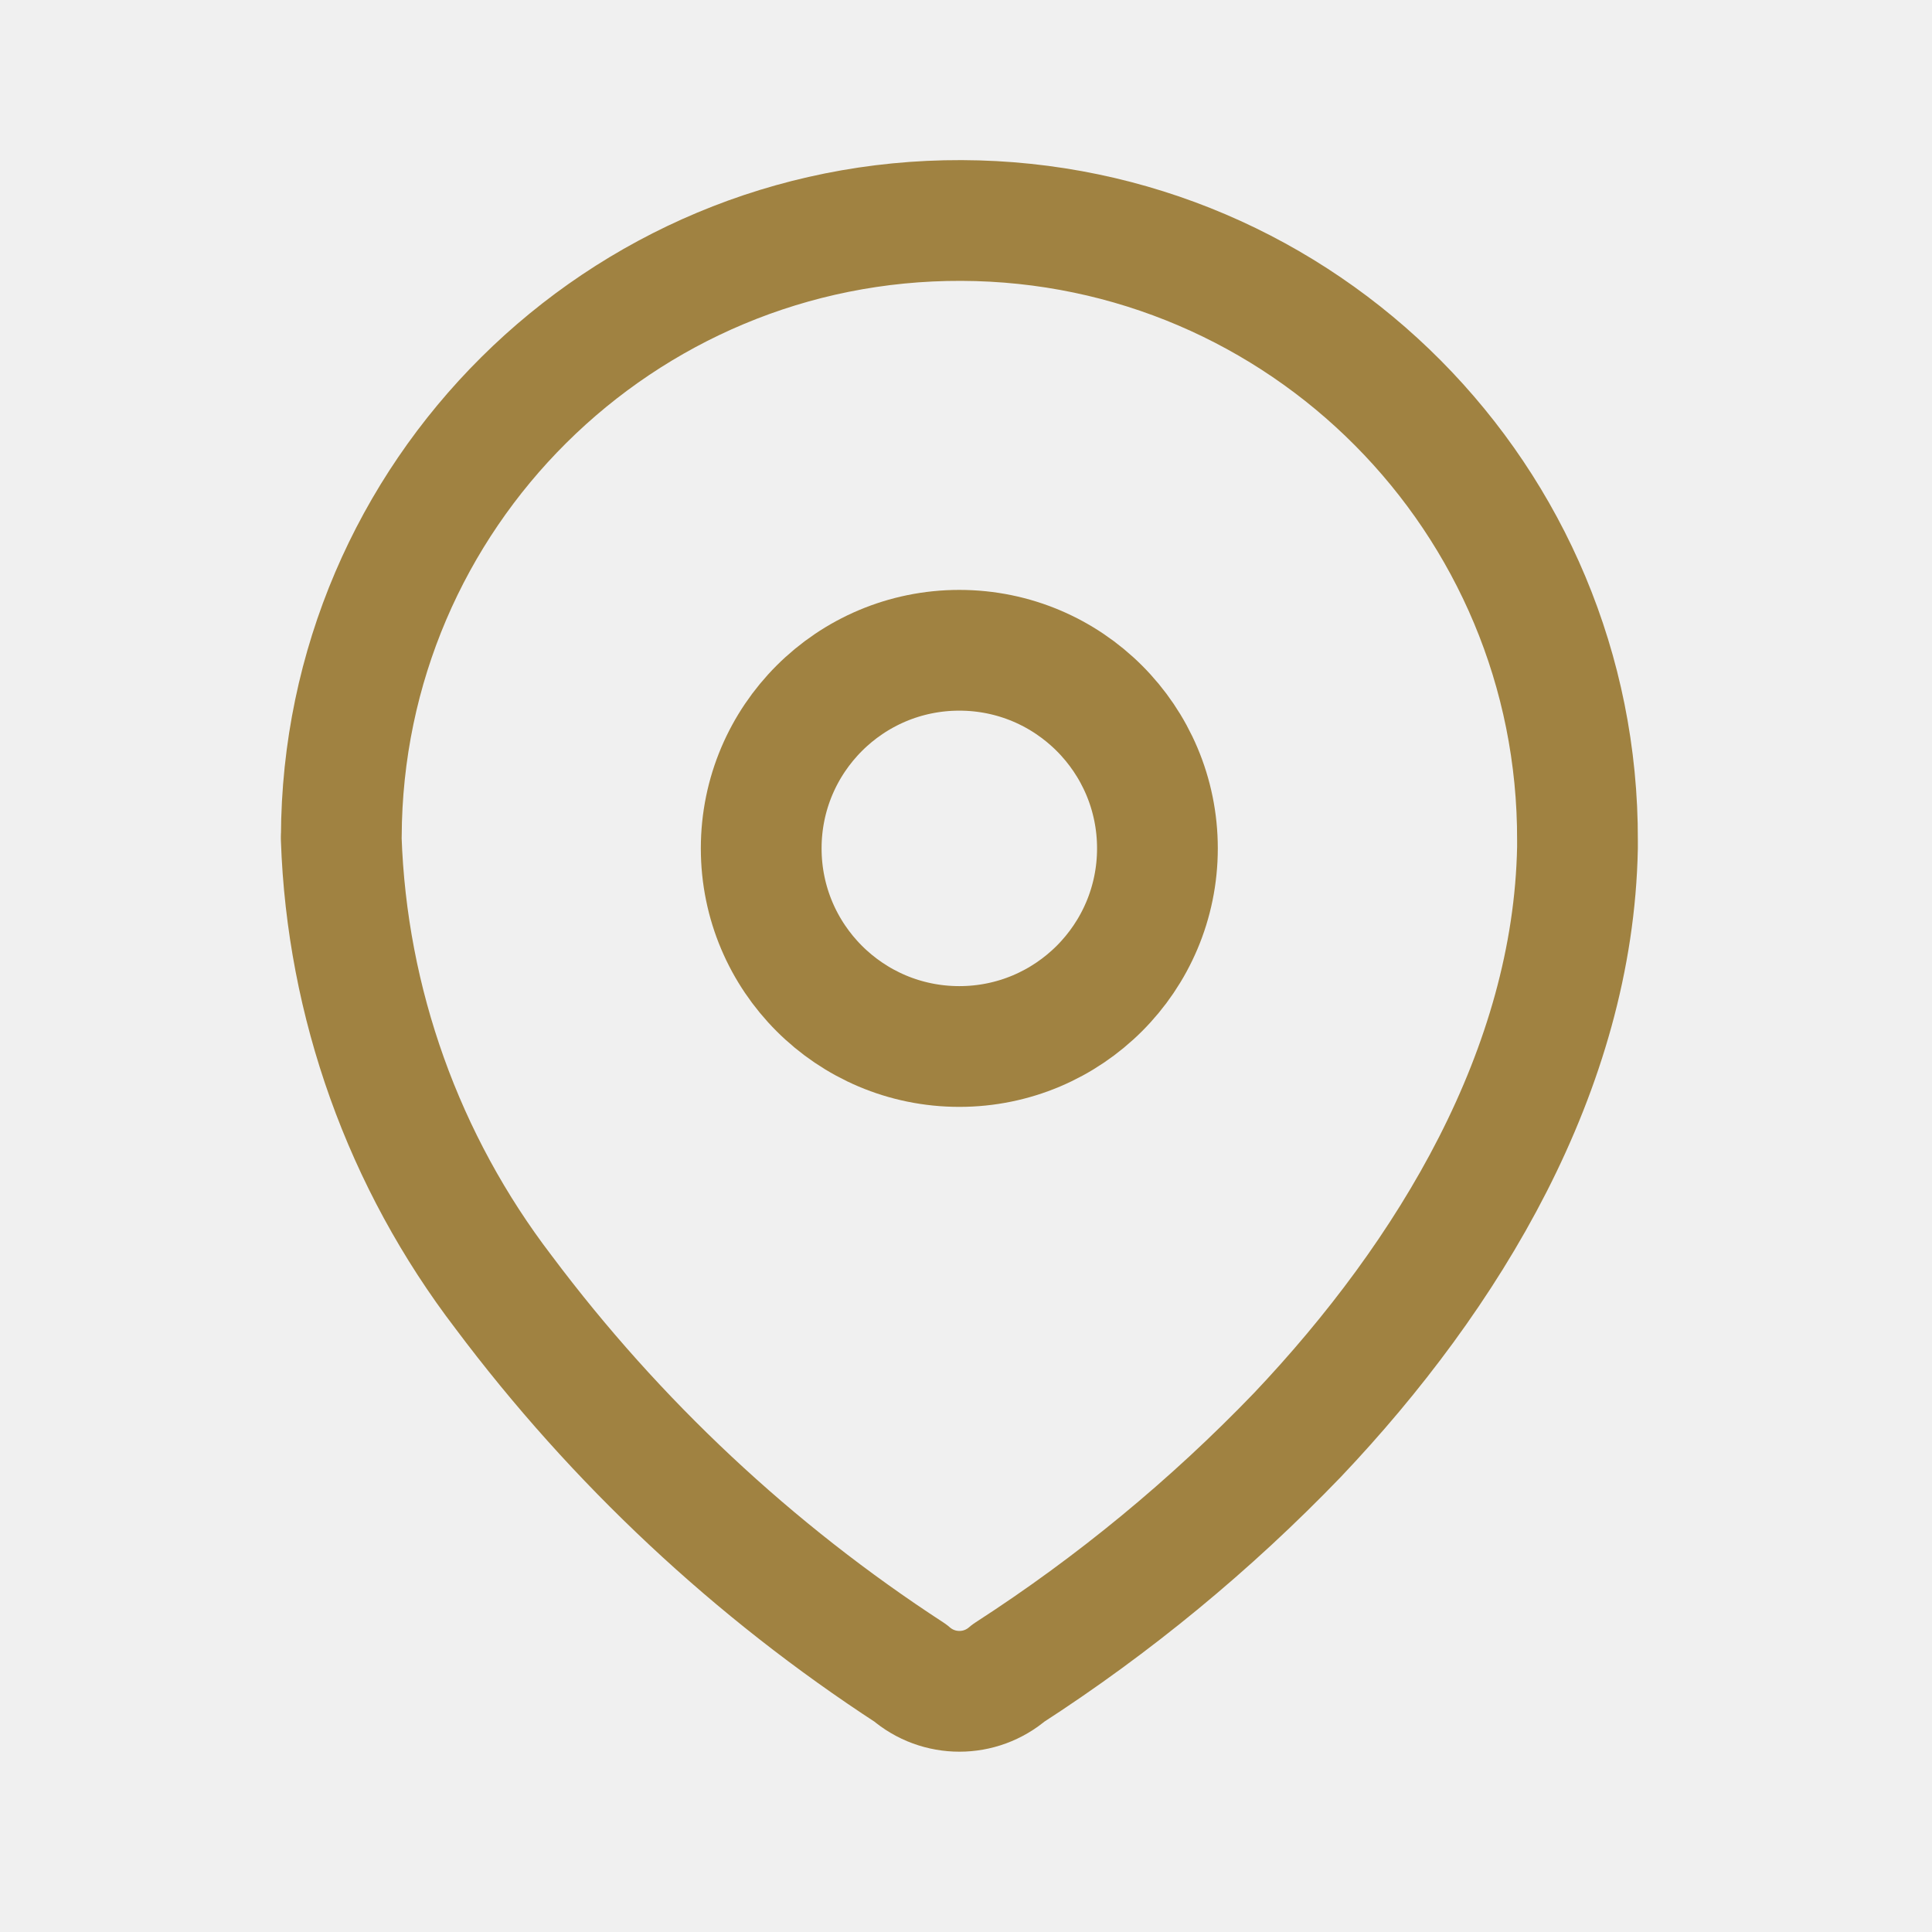
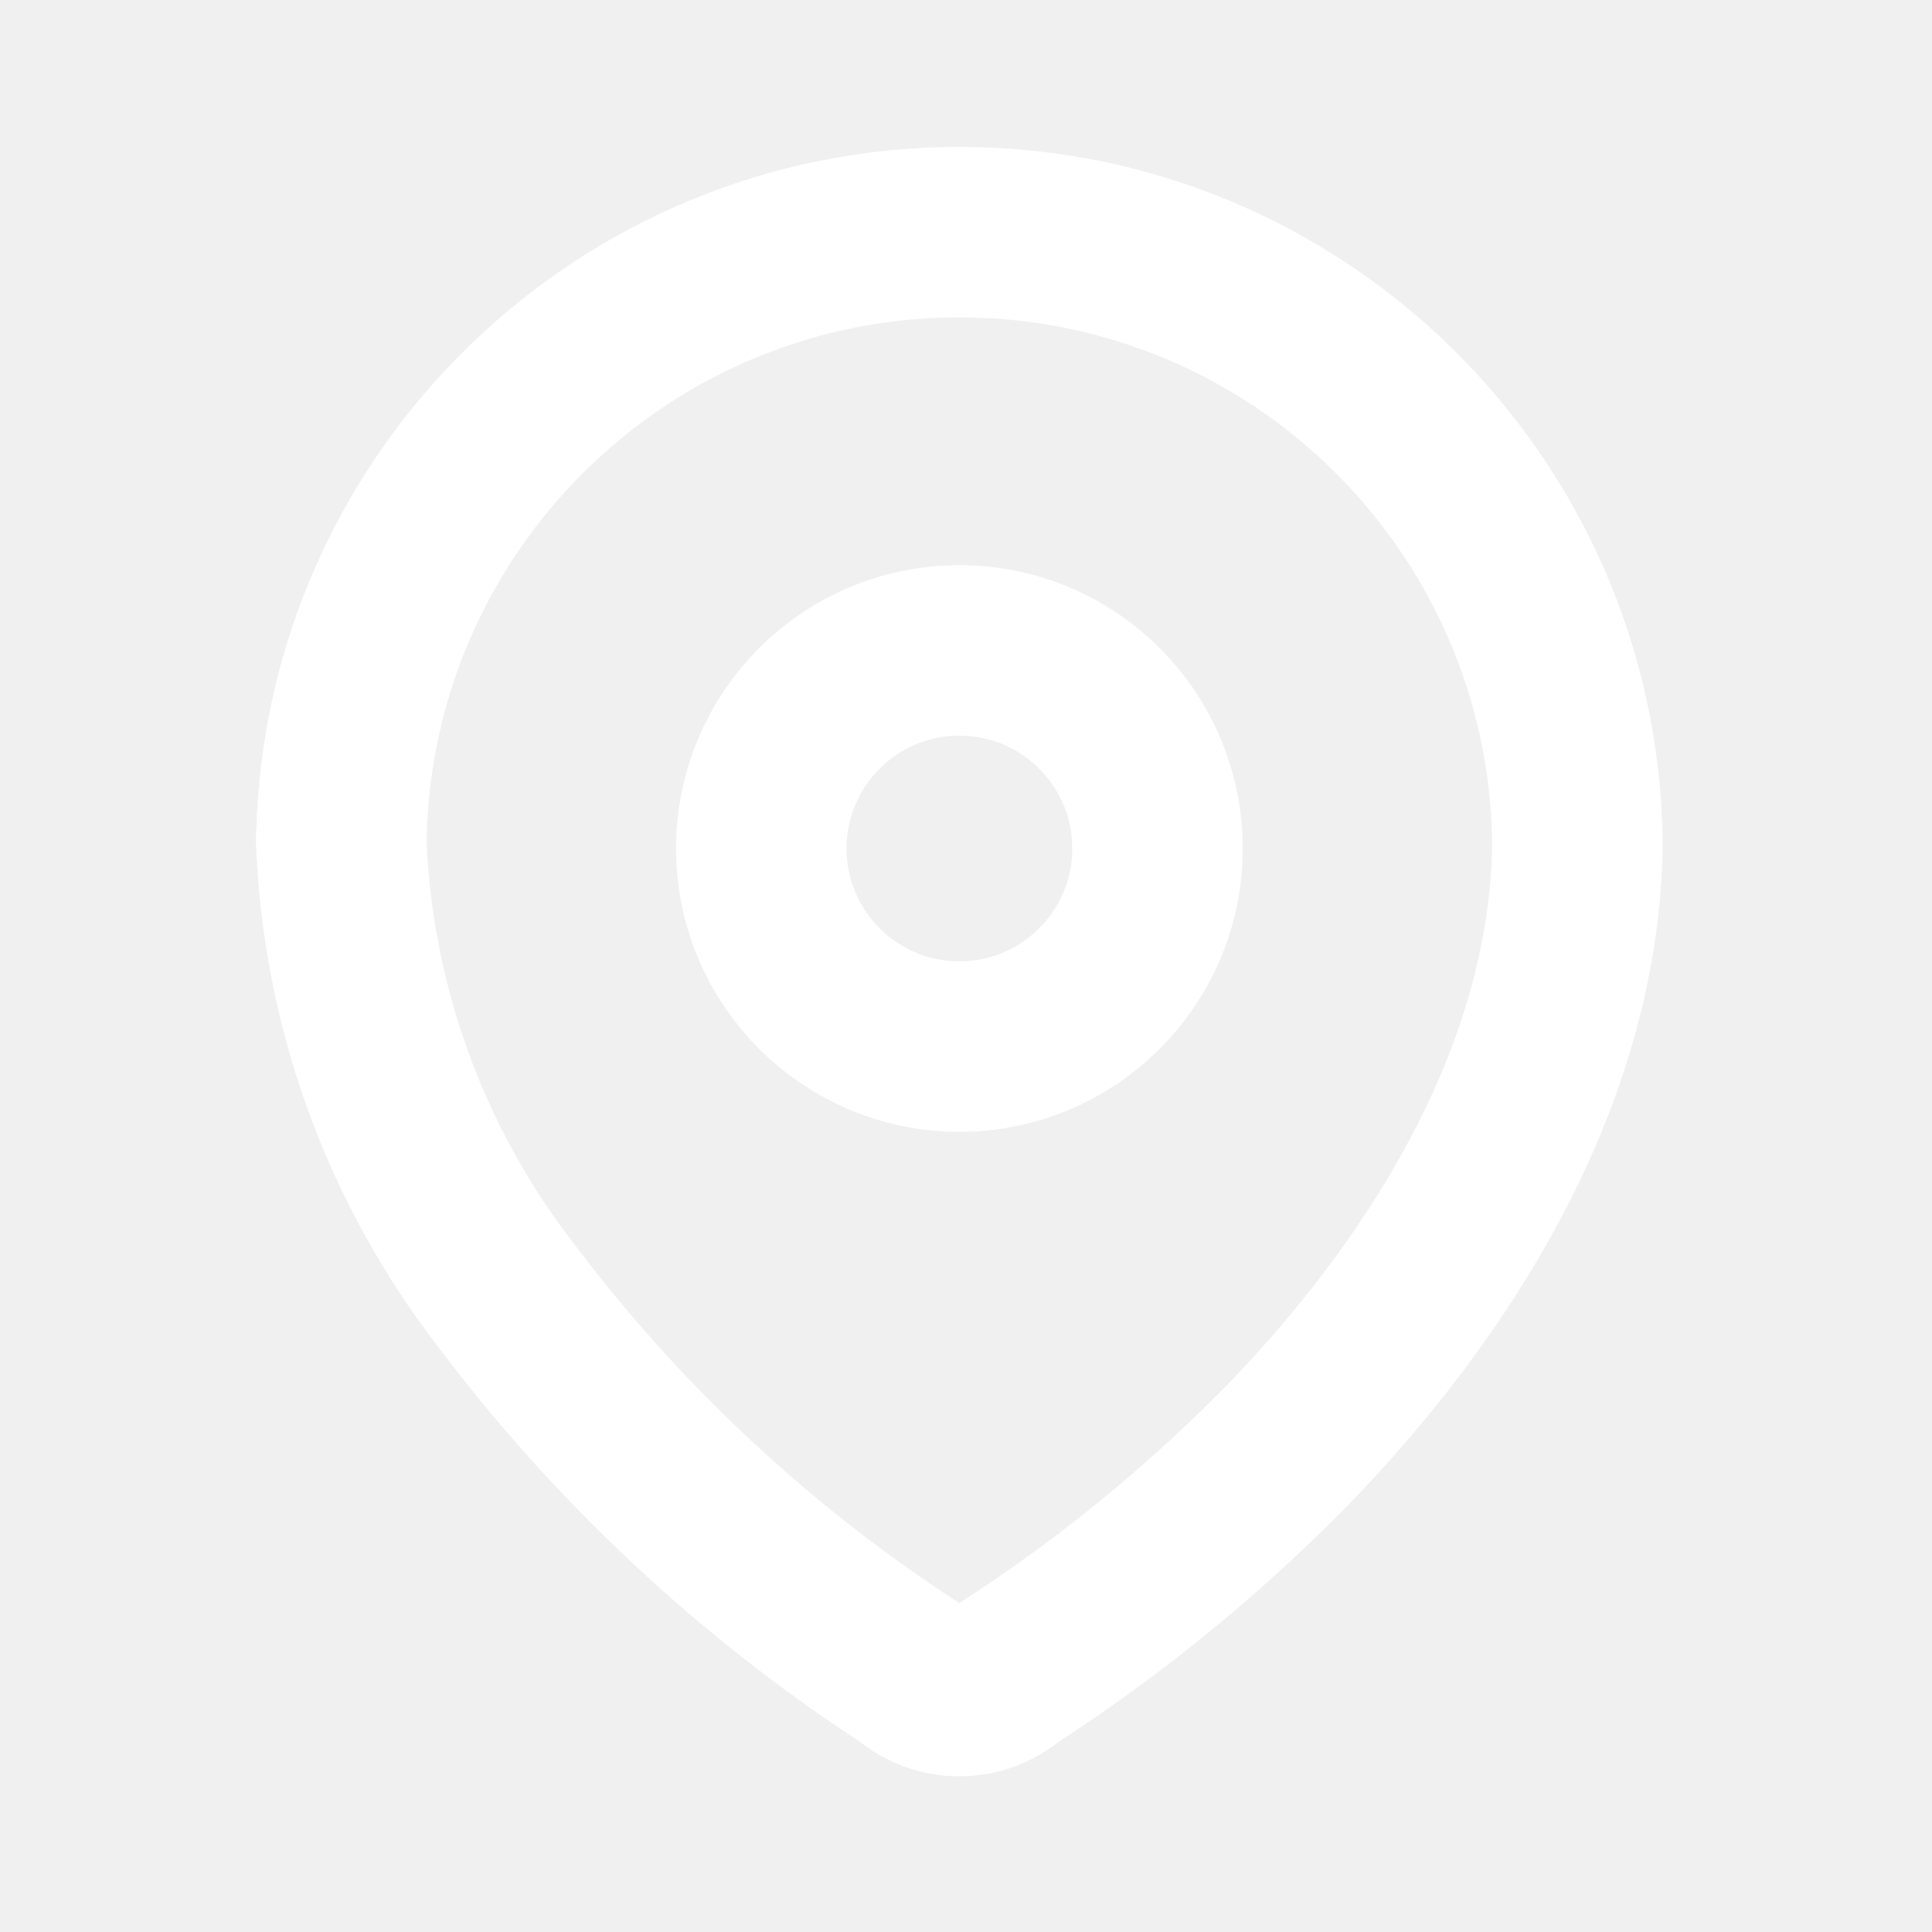
- <svg xmlns="http://www.w3.org/2000/svg" width="24" height="24" viewBox="0 0 24 24">
-   <g transform="translate(3.5 2)" stroke="#A08241" stroke-width="1.5" fill="none" fill-rule="evenodd" stroke-linecap="round" stroke-linejoin="round">
-     <path d="M.74 8.391a7.678 7.678 0 0 1 15.356.052v.087c-.053 2.757-1.592 5.305-3.479 7.296a20.183 20.183 0 0 1-3.59 2.957.93.93 0 0 1-1.218 0 19.817 19.817 0 0 1-5.052-4.73A9.826 9.826 0 0 1 .739 8.416v-.026z" />
-     <circle cx="8.417" cy="8.539" r="2.461" />
+ <svg xmlns="http://www.w3.org/2000/svg" width="17" height="17" viewBox="0 0 17 17">
+   <g transform="translate(2.48 1.417)" stroke="#FFF" stroke-width="1.5" fill="none" fill-rule="evenodd" stroke-linecap="round" stroke-linejoin="round">
+     <path d="M.524 5.944A5.439 5.439 0 0 1 11.4 5.98v.061c-.037 1.953-1.127 3.758-2.464 5.168a14.296 14.296 0 0 1-2.544 2.094.66.66 0 0 1-.862 0 14.037 14.037 0 0 1-3.578-3.35 6.96 6.96 0 0 1-1.43-3.992v-.018z" />
+     <circle cx="5.962" cy="6.049" r="1.743" />
  </g>
</svg>
